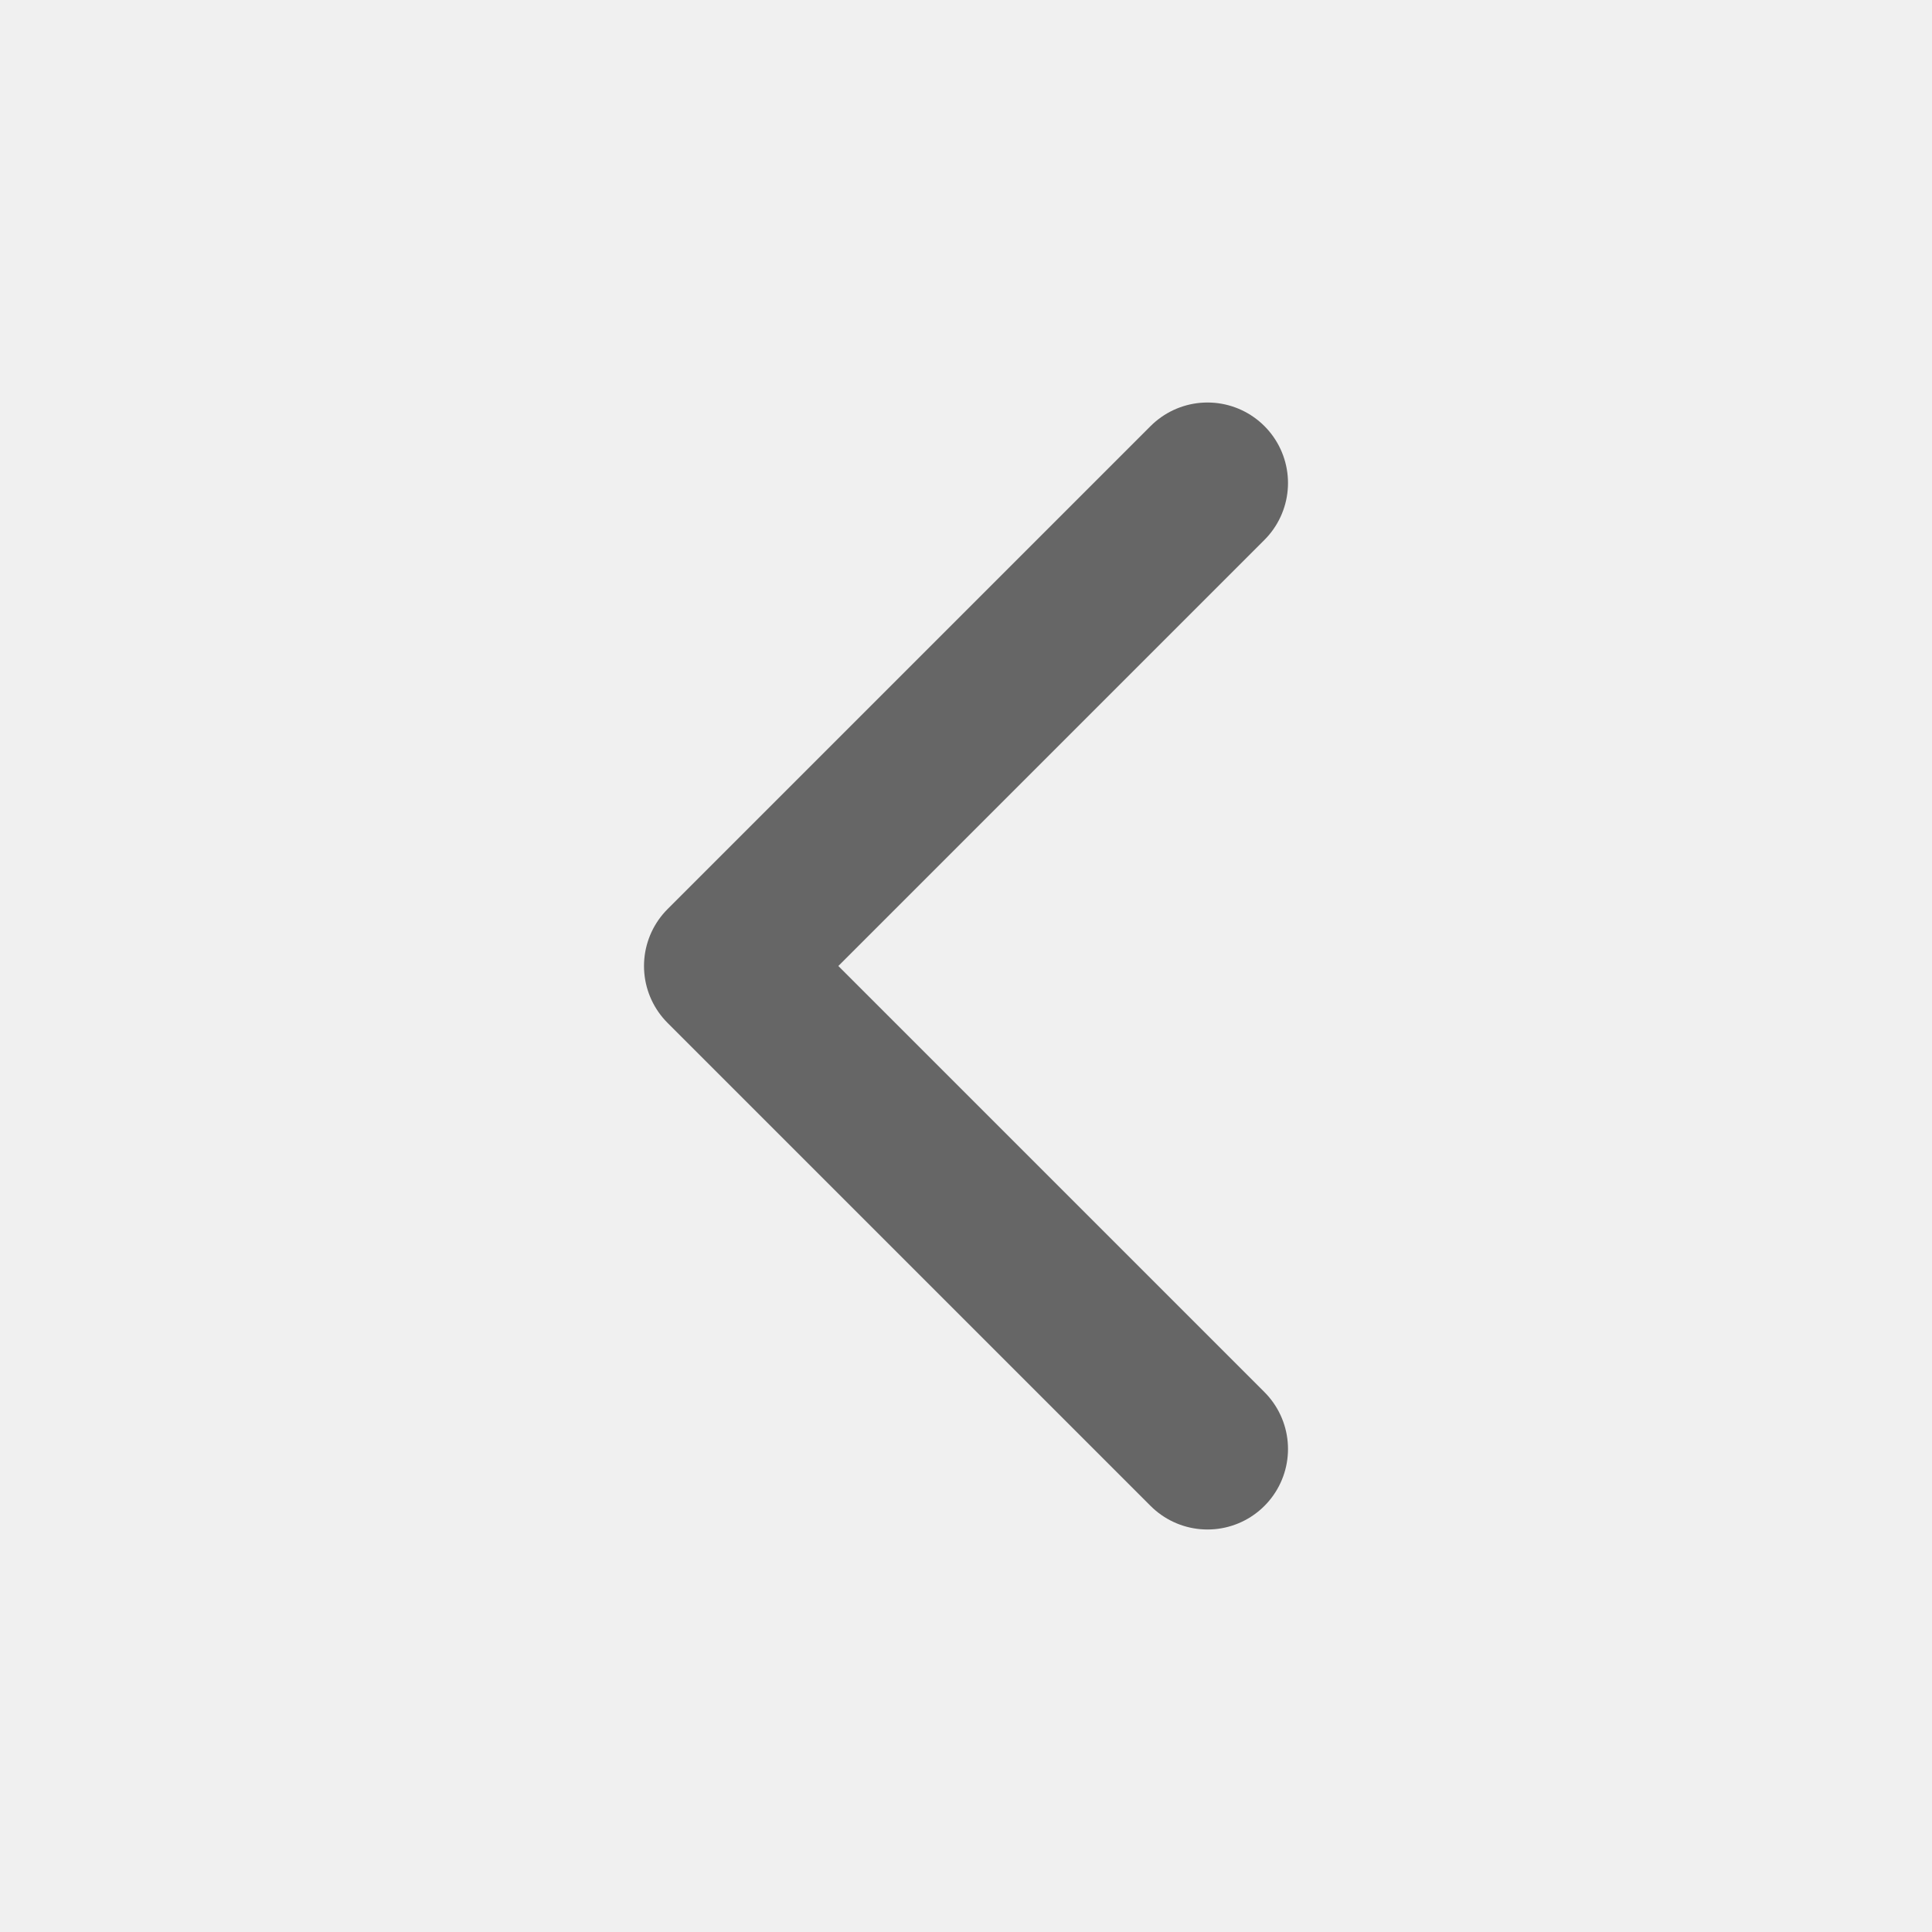
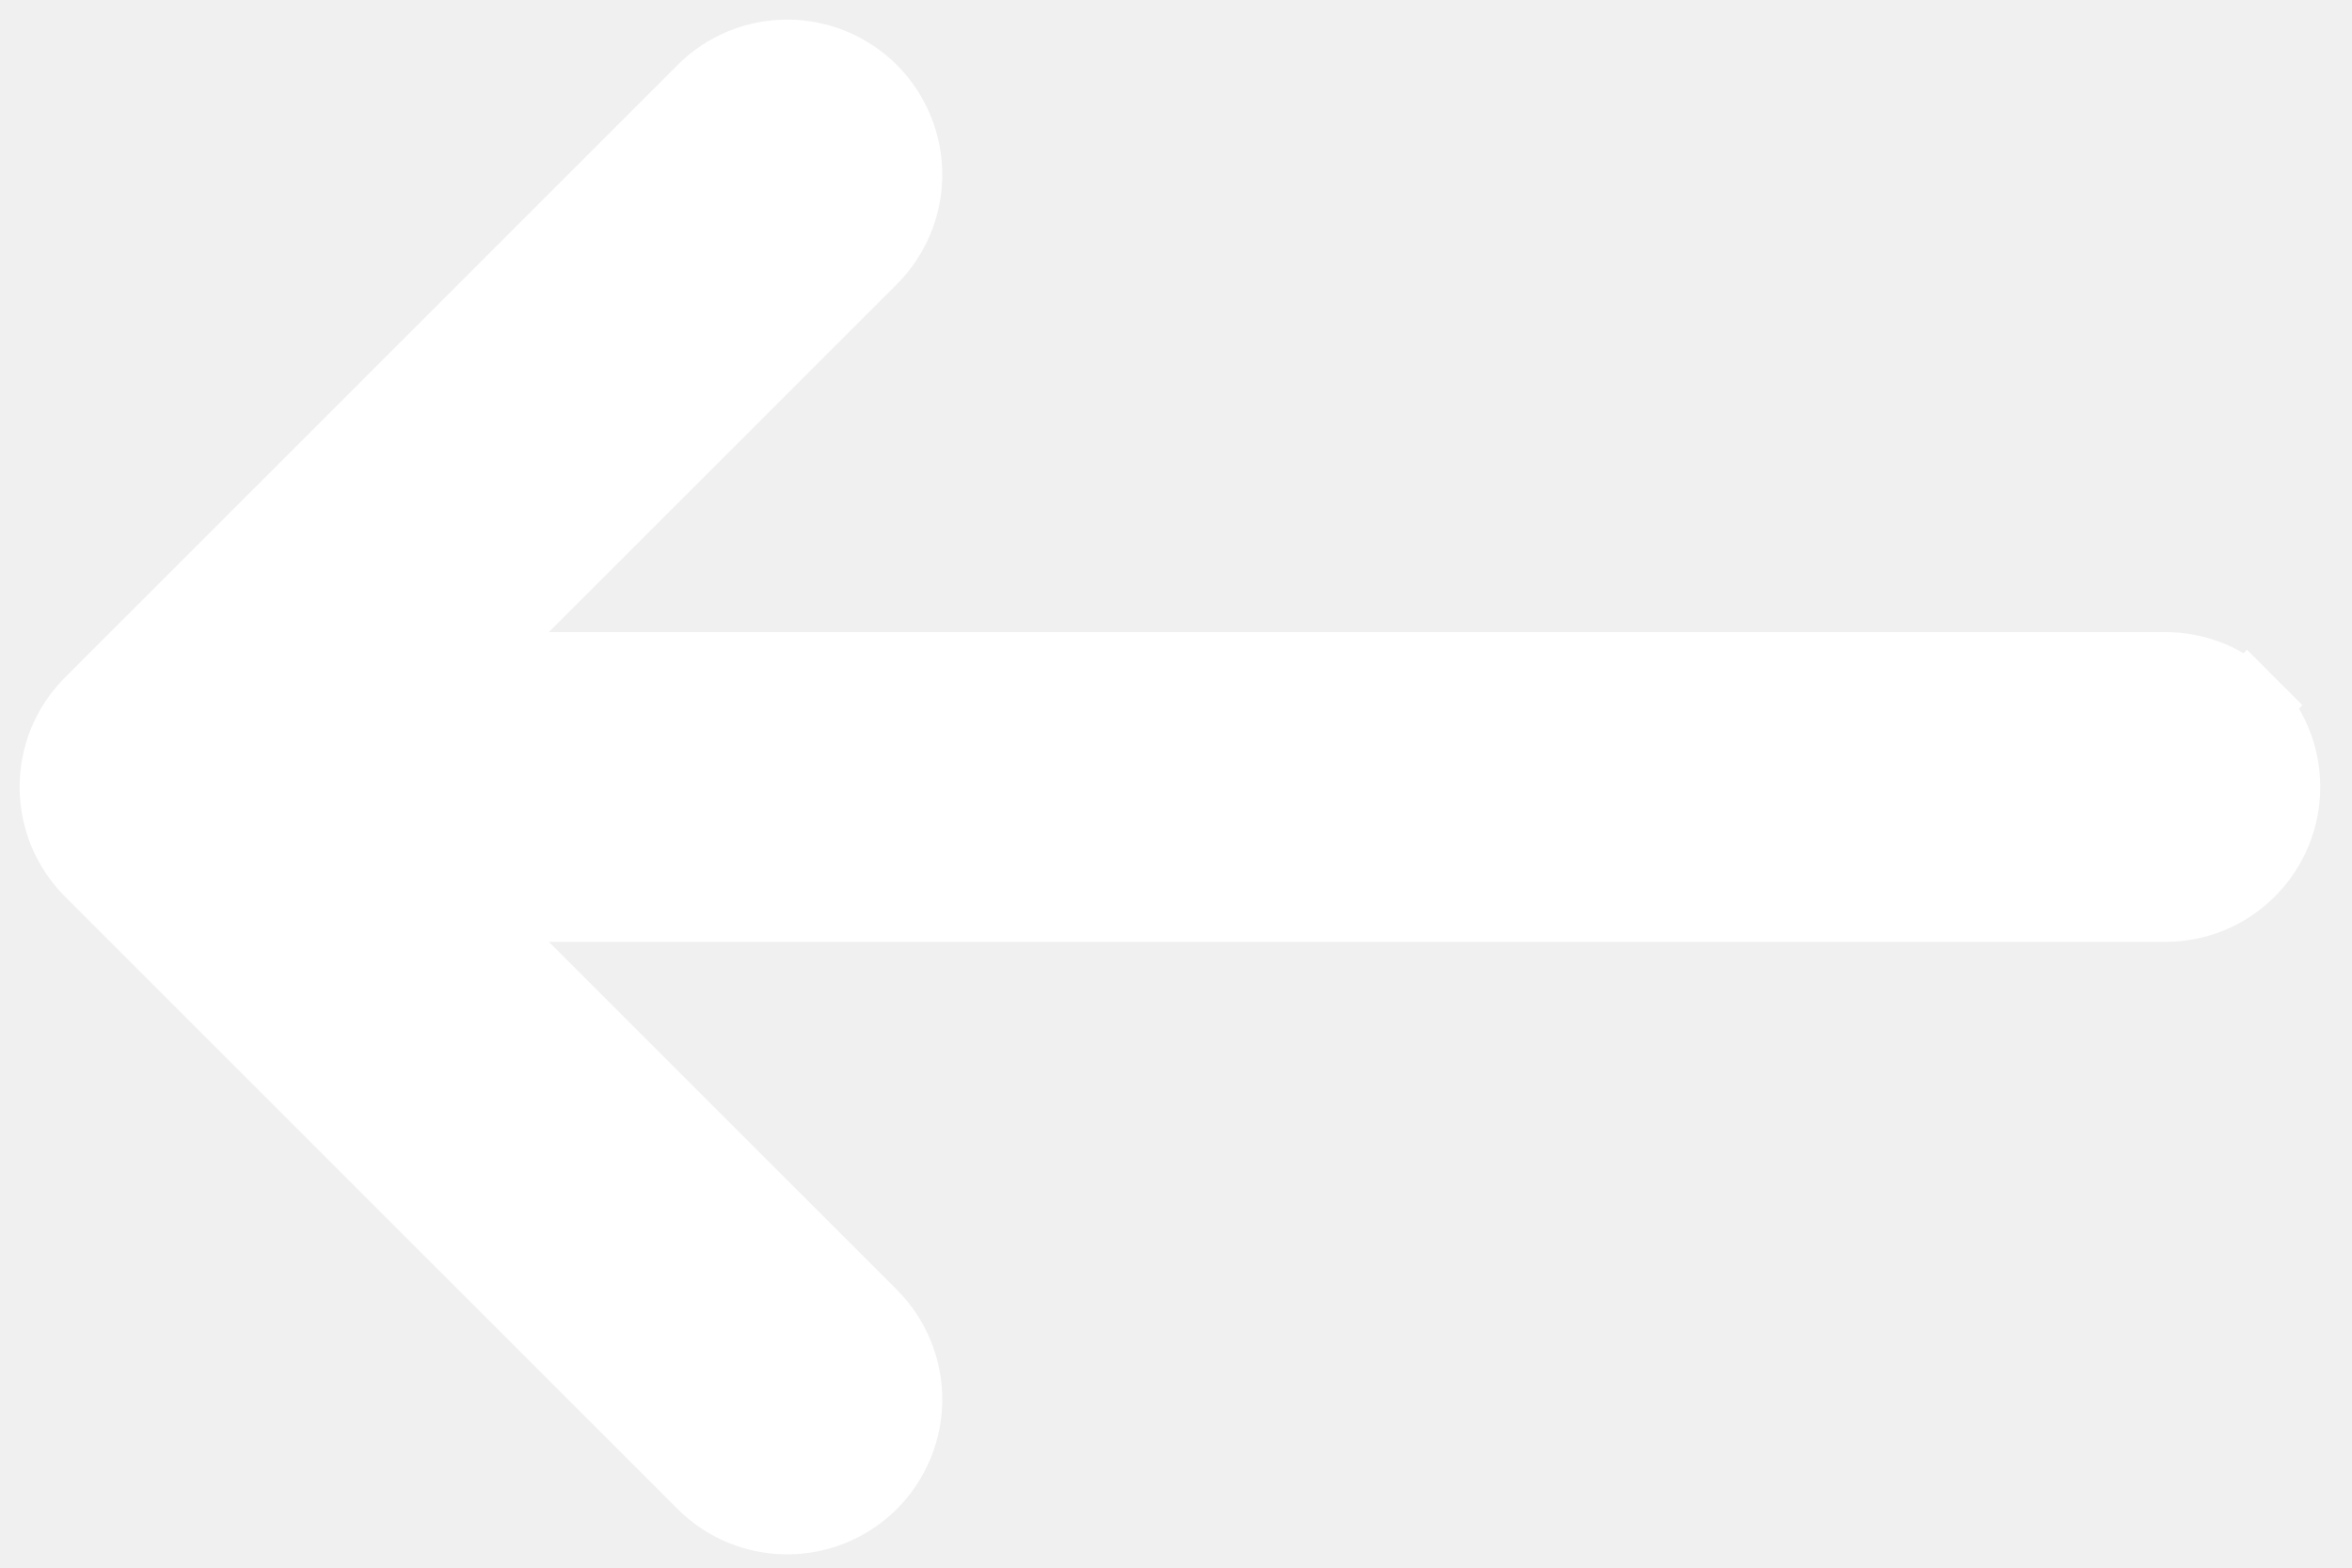
- <svg xmlns="http://www.w3.org/2000/svg" width="24" height="24" viewBox="0 0 24 24" fill="none" stroke="#666" stroke-width="2" stroke-linecap="round" stroke-linejoin="round">
-   <polyline points="15,18 9,12 15,6" />
+ <svg xmlns="http://www.w3.org/2000/svg" width="24" height="16" viewBox="0 0 24 16" fill="none">
+   <path d="M4.635 9.213L8.869 13.446L8.869 13.446C9.09 13.668 9.215 13.969 9.215 14.282C9.215 14.596 9.09 14.896 8.869 15.118C8.647 15.34 8.346 15.464 8.033 15.464C7.719 15.464 7.418 15.34 7.197 15.118L0.947 8.869C0.837 8.759 0.75 8.628 0.69 8.485C0.631 8.341 0.6 8.188 0.6 8.032C0.6 7.877 0.631 7.723 0.69 7.579C0.75 7.436 0.837 7.306 0.947 7.196L7.197 0.946C7.418 0.725 7.719 0.6 8.033 0.6C8.346 0.6 8.647 0.725 8.869 0.946C9.09 1.168 9.215 1.469 9.215 1.782C9.215 2.096 9.09 2.396 8.869 2.618L8.869 2.618L4.635 6.851L22.095 6.851C22.409 6.851 22.709 6.975 22.93 7.197L22.649 7.479L22.93 7.197C23.152 7.418 23.276 7.719 23.276 8.032C23.276 8.345 23.152 8.646 22.93 8.867C22.709 9.089 22.409 9.213 22.095 9.213H4.635Z" fill="white" stroke="white" stroke-width="0.8" />
</svg>
